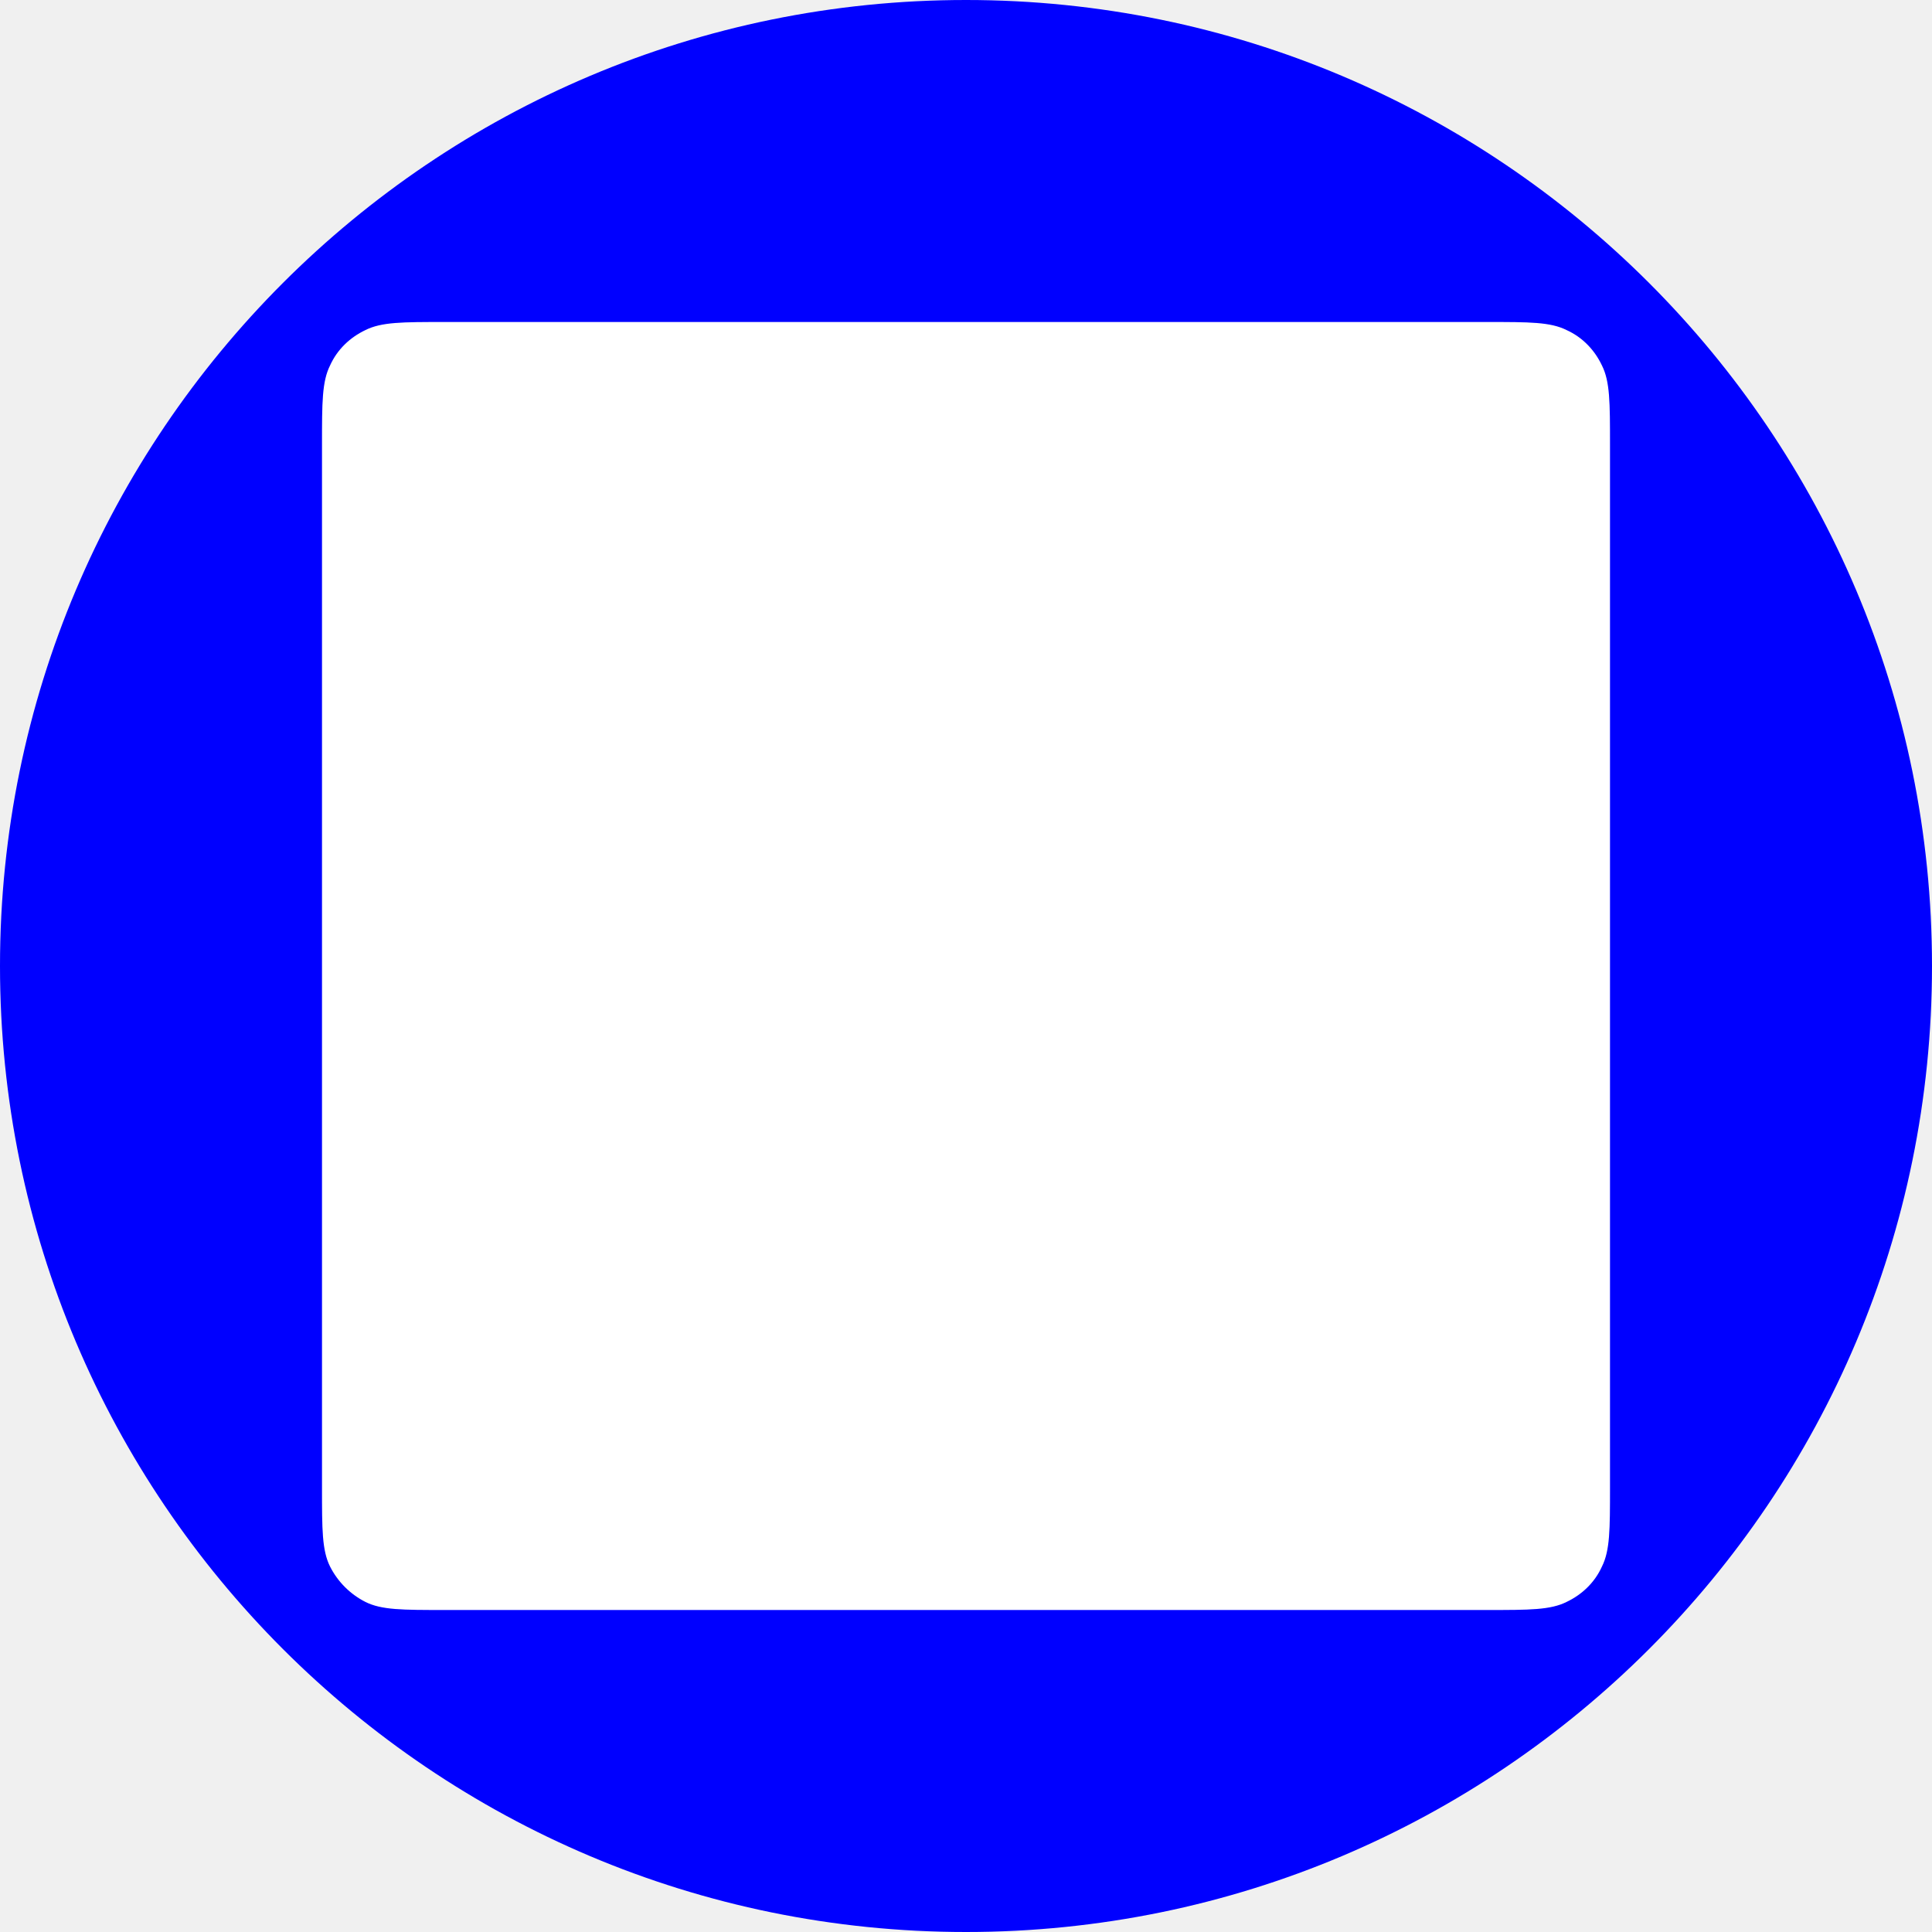
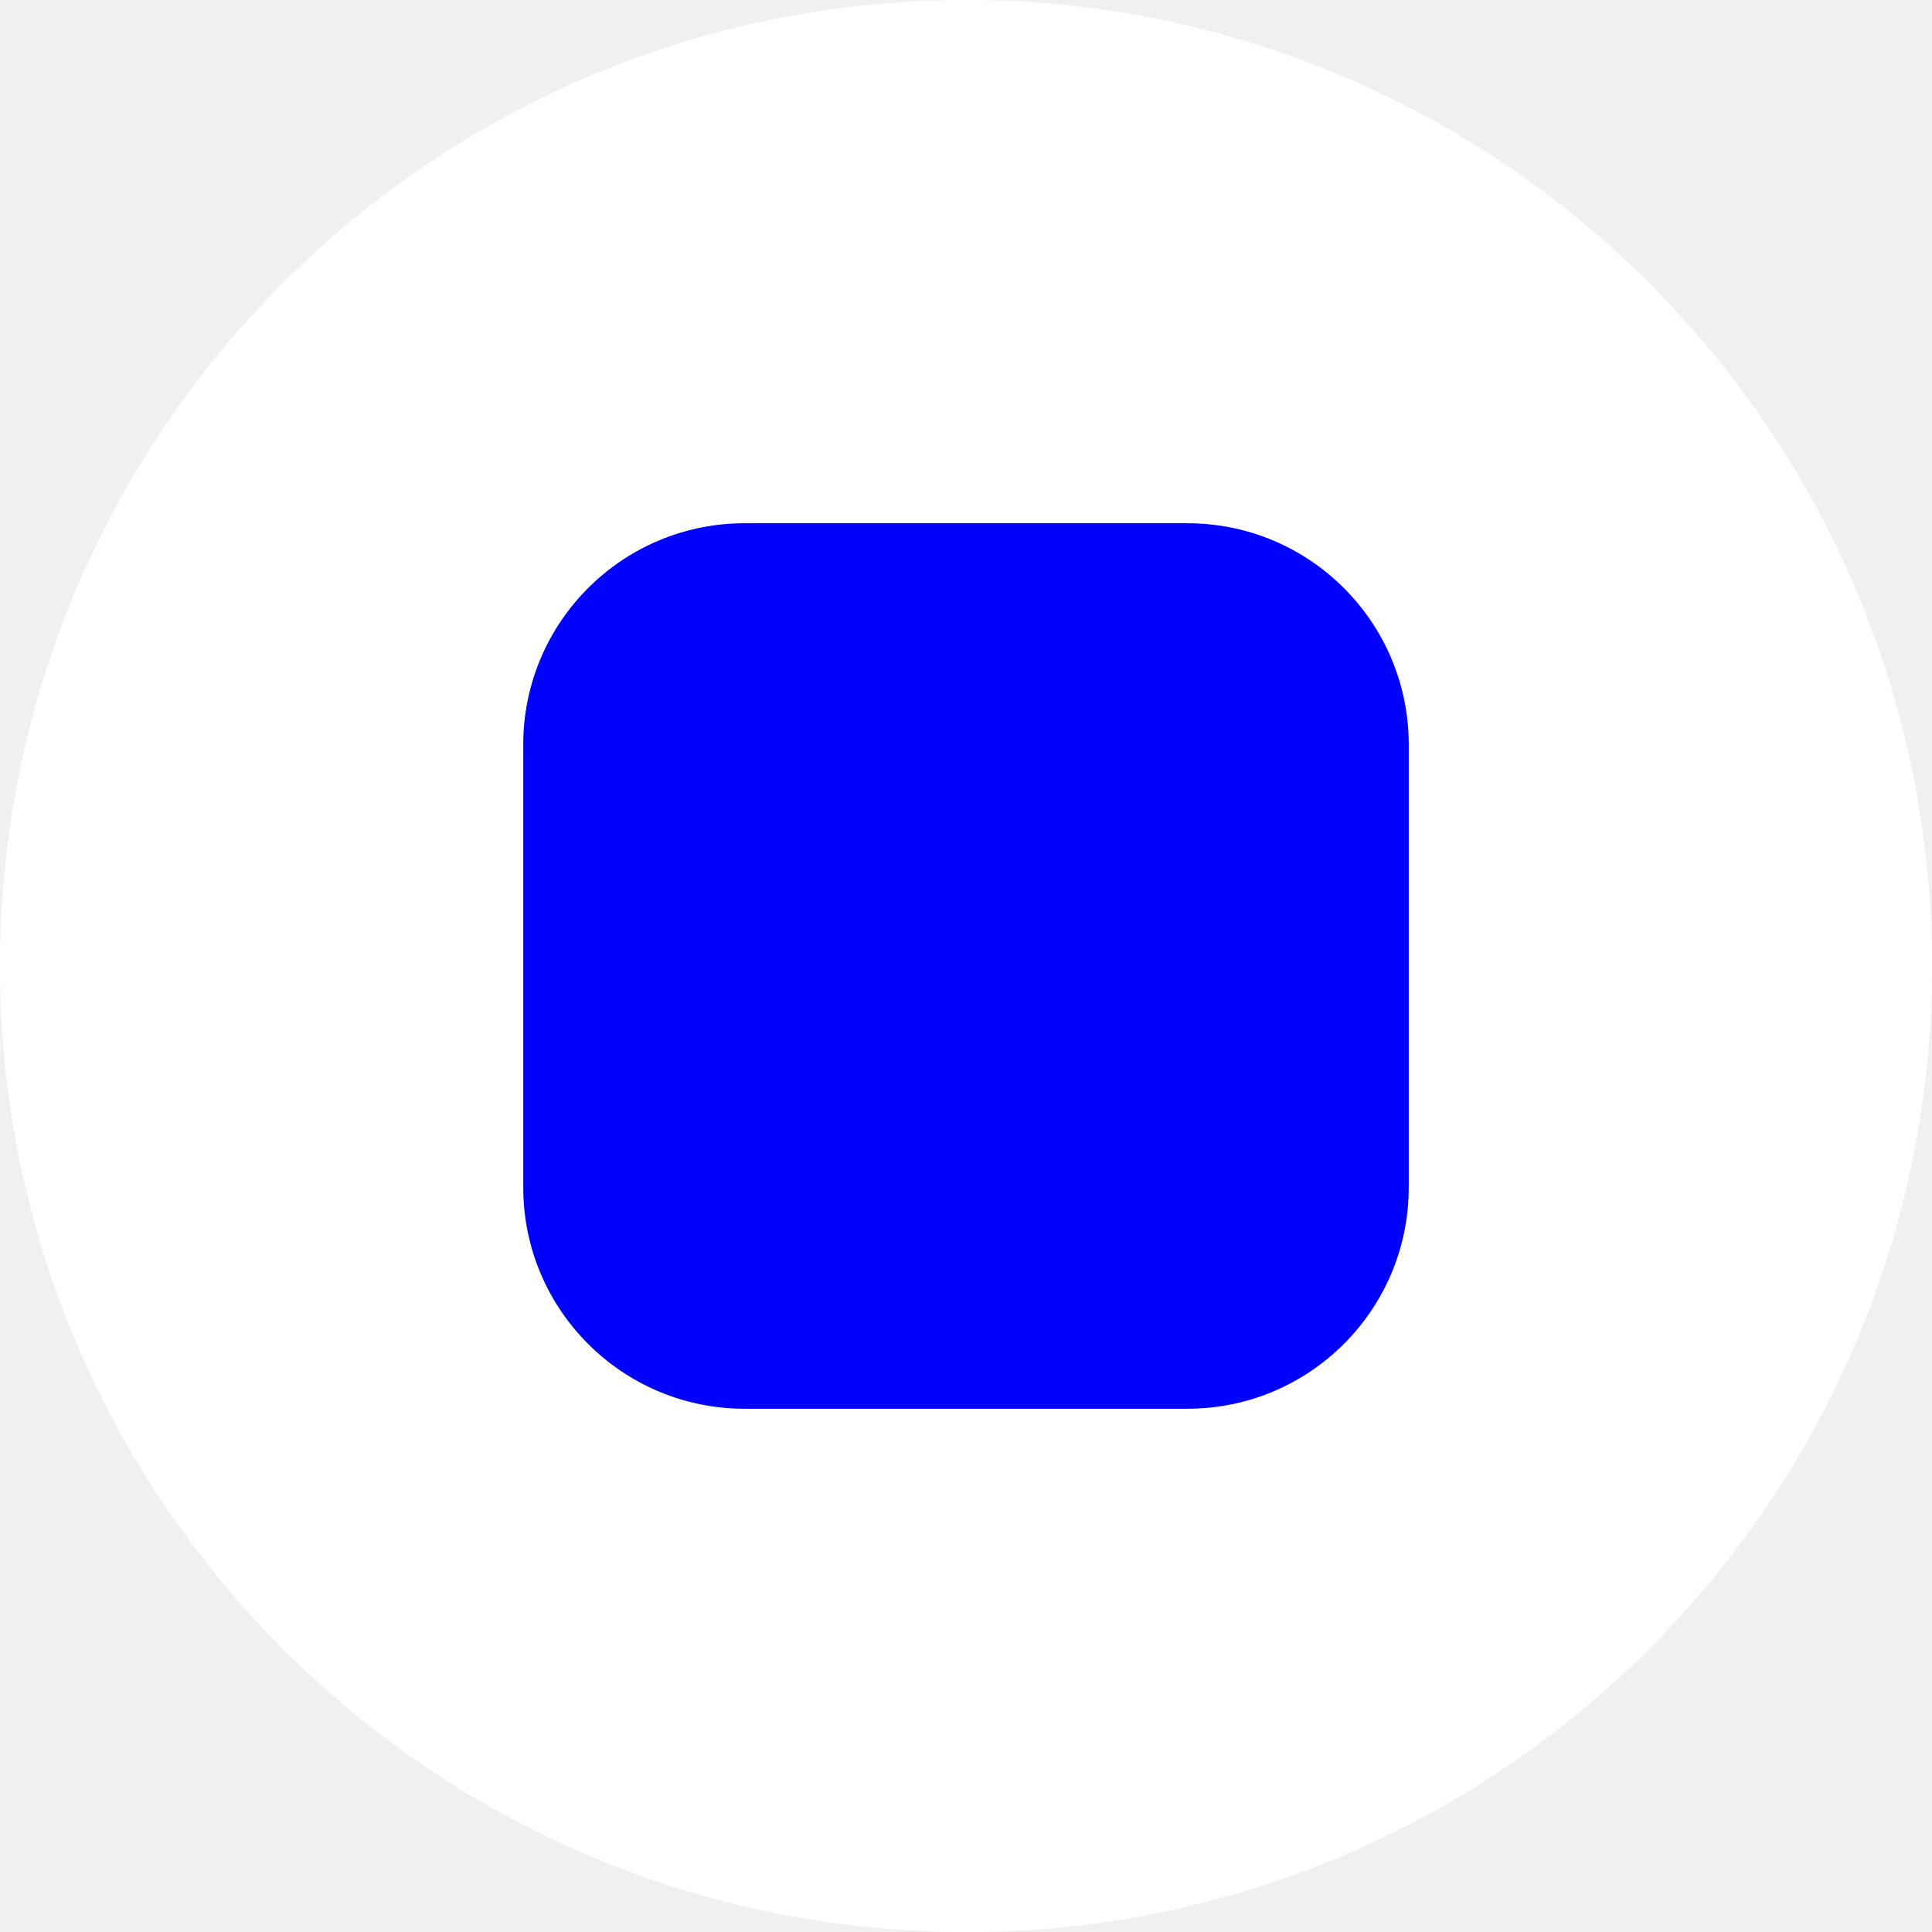
<svg xmlns="http://www.w3.org/2000/svg" width="24" height="24" viewBox="0 0 24 24" fill="none">
-   <rect width="24" height="24" rx="12" fill="#0000FF" />
-   <path fill="#fff" d="M4 5.52c0-.52 0-.78.1-.98.09-.2.25-.35.44-.44.2-.1.46-.1.98-.1h12.96c.52 0 .78 0 .98.1.2.09.35.25.44.44.1.2.1.46.1.98v12.96c0 .52 0 .78-.1.98-.09.2-.25.35-.44.44-.2.1-.46.1-.98.1H5.52c-.52 0-.78 0-.98-.1a1 1 0 0 1-.44-.44c-.1-.2-.1-.46-.1-.98V5.52Z" />
+   <rect width="24" height="24" rx="12" fill="#fff" />
+   <rect x="6.5" y="6.5" width="11" height="11" rx="2.75" fill="#0000FF" />
</svg>
